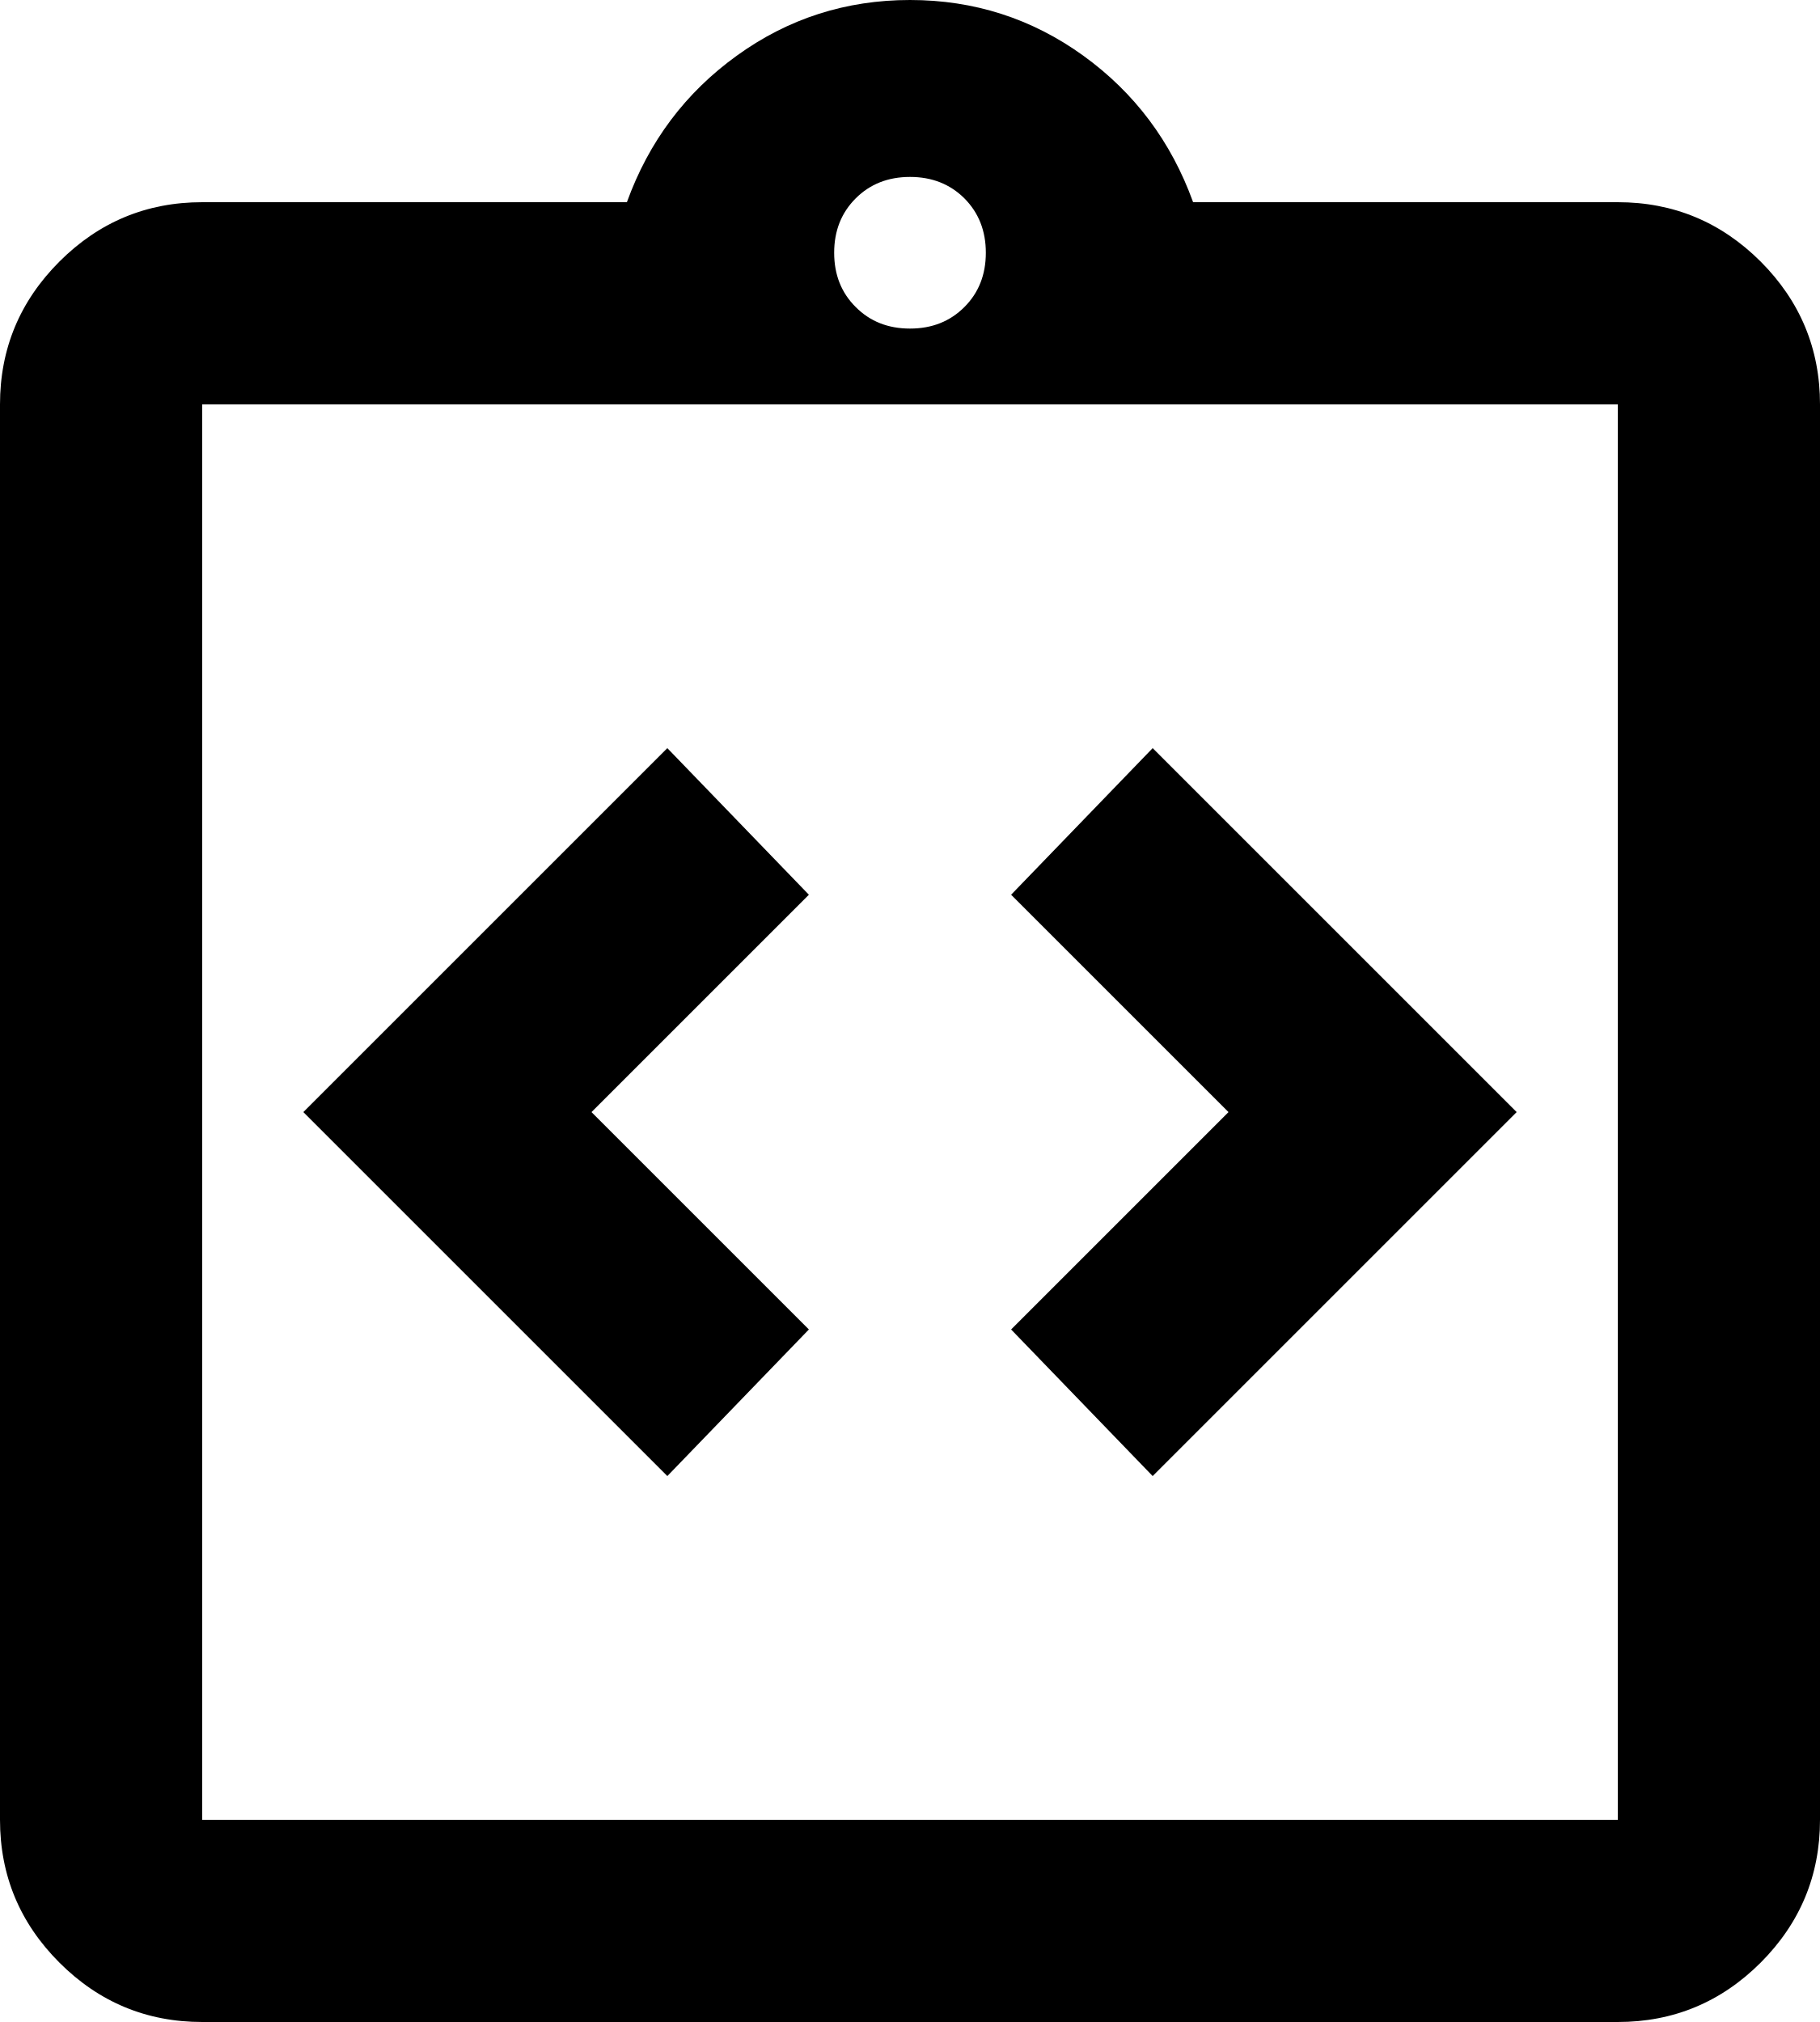
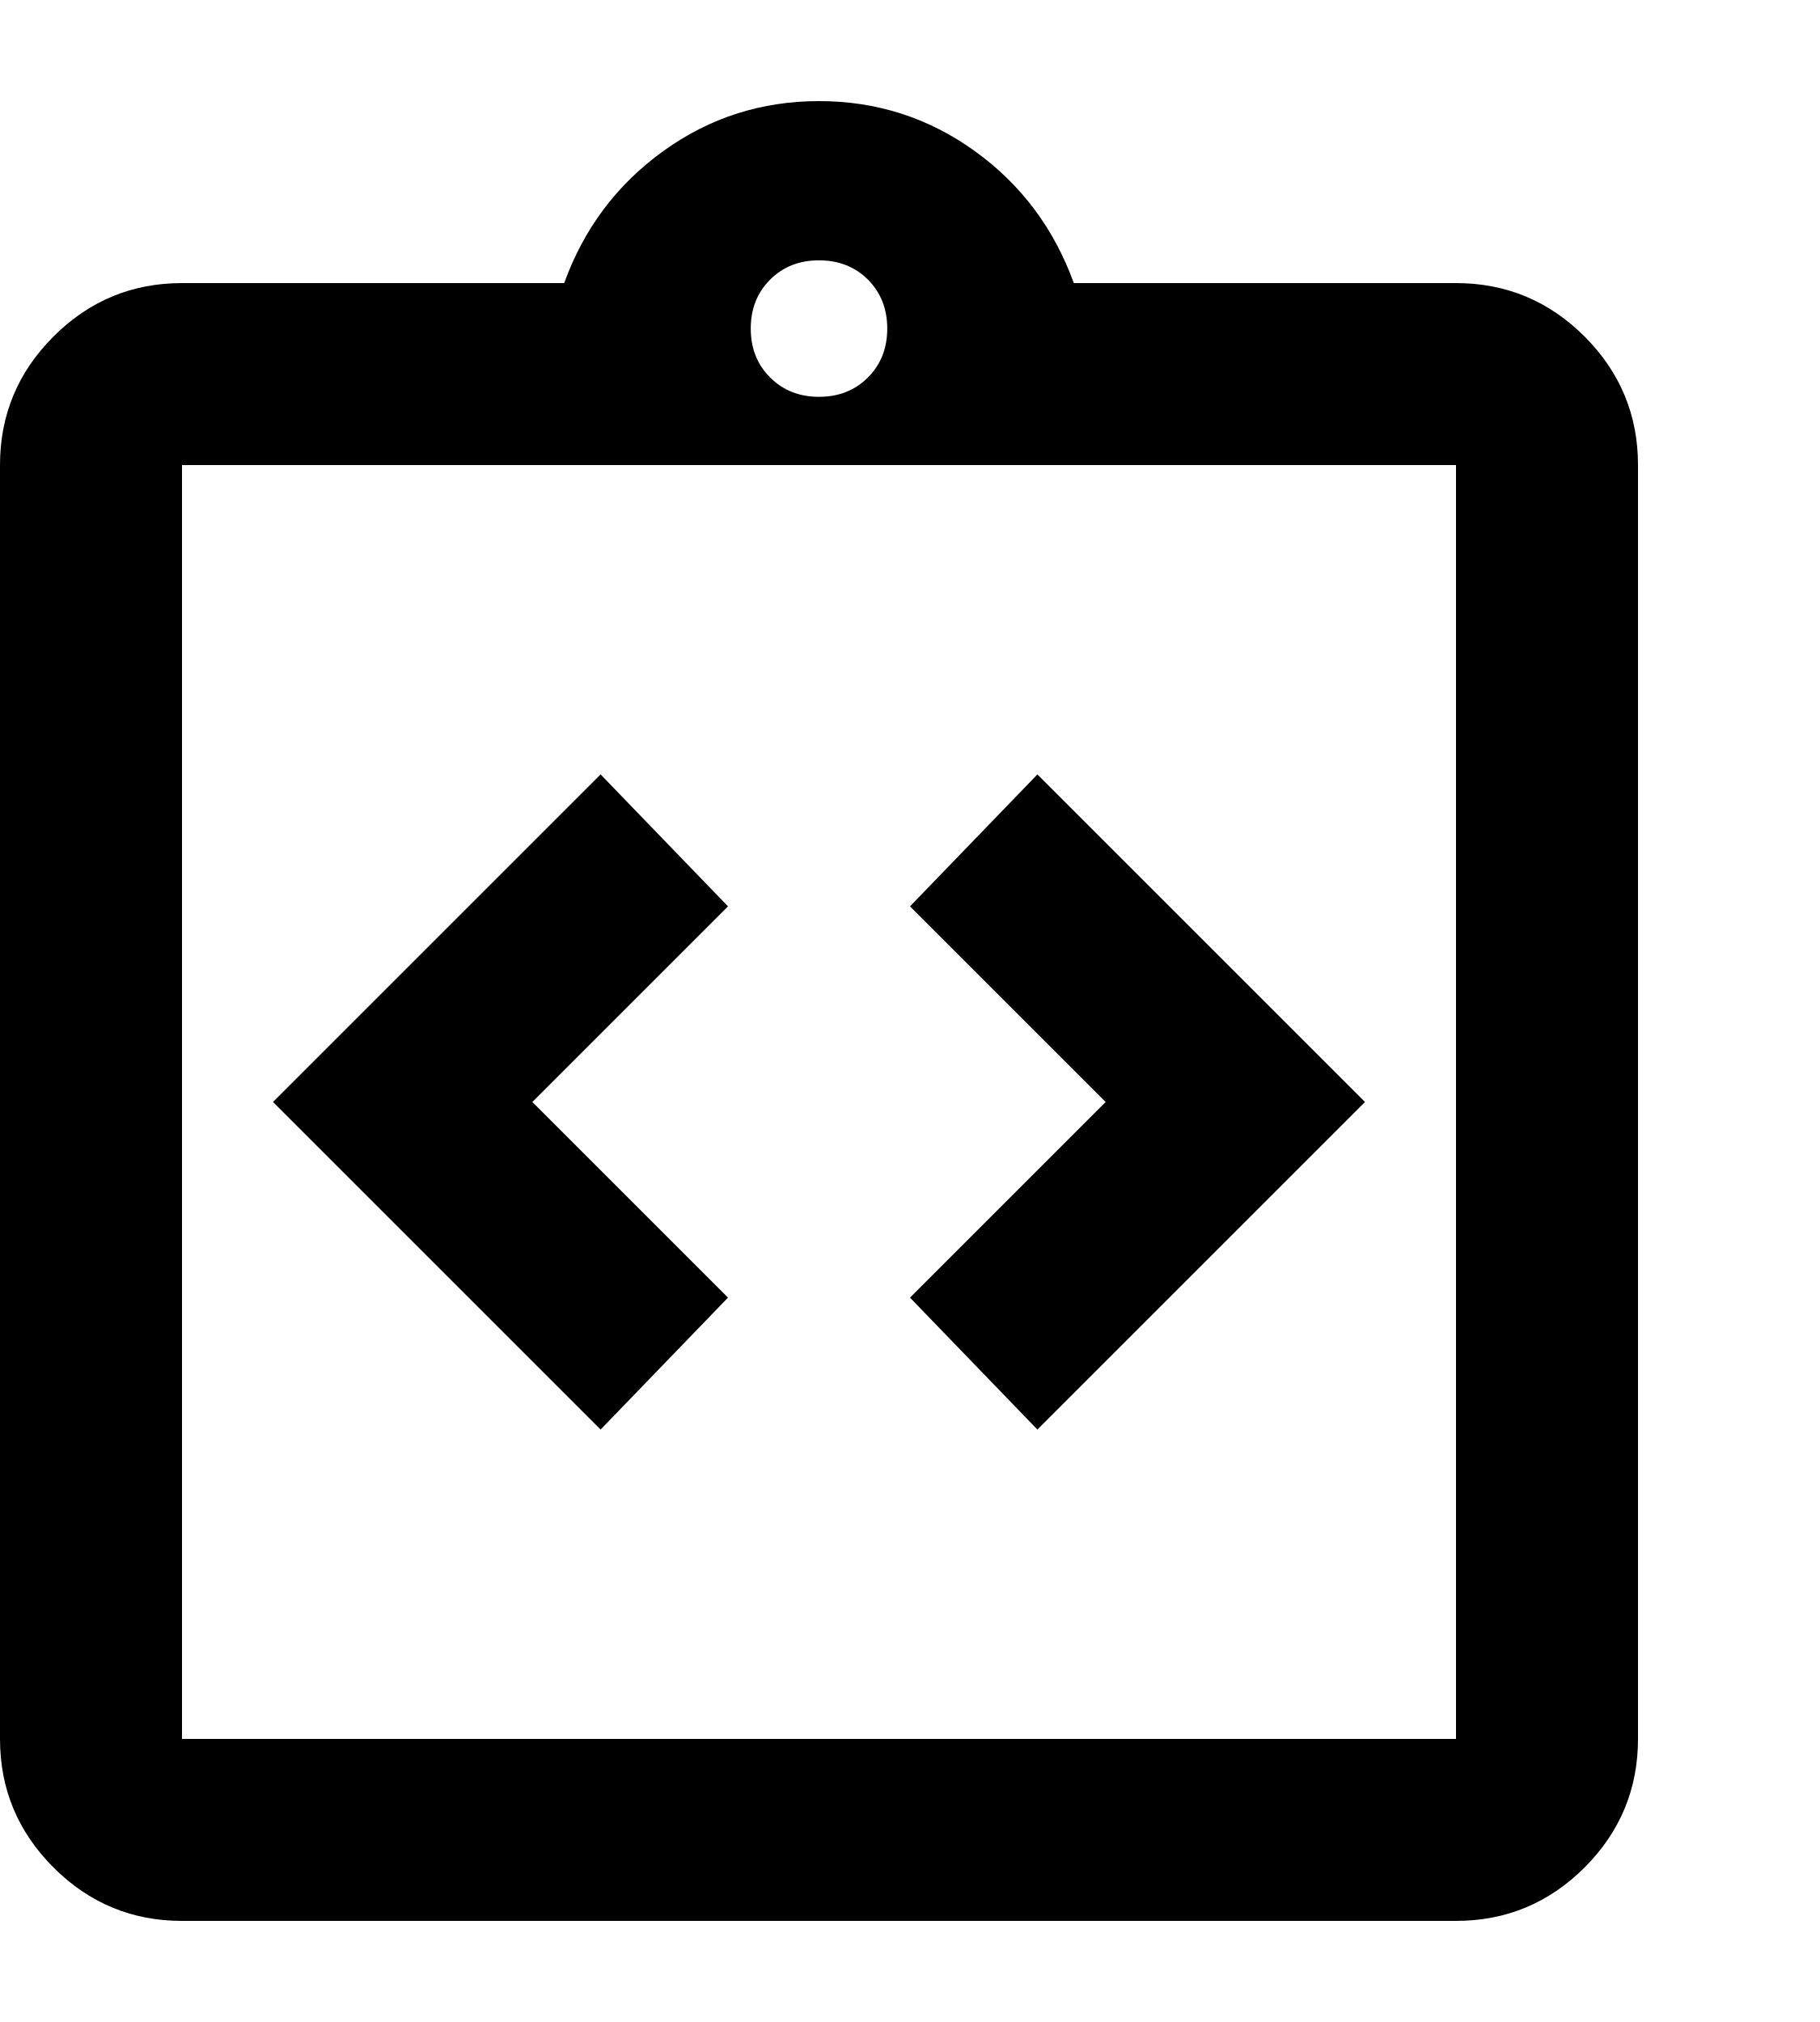
- <svg xmlns="http://www.w3.org/2000/svg" version="1.1" width="18px" height="20px">
+ <svg xmlns="http://www.w3.org/2000/svg" version="1.1" width="18px" height="20px" viewBox="0 0 20 20">
  <g transform="matrix(1 0 0 1 -15 -161 )">
    <path d="M 3 11  L 6.6 14.6  L 8 13.15  L 5.85 11  L 8 8.85  L 6.6 7.4  L 3 11  Z M 10 13.15  L 11.4 14.6  L 15 11  L 11.4 7.4  L 10 8.85  L 12.15 11  L 10 13.15  Z M 16 20  L 2 20  C 1.45 20  0.979 19.804  0.588 19.413  C 0.196 19.021  0 18.55  0 18  L 0 4  C 0 3.45  0.196 2.979  0.588 2.587  C 0.979 2.196  1.45 2  2 2  L 6.2 2  C 6.417 1.4  6.779 0.917  7.288 0.55  C 7.796 0.183  8.367 0  9 0  C 9.633 0  10.204 0.183  10.713 0.55  C 11.221 0.917  11.583 1.4  11.8 2  L 16 2  C 16.55 2  17.021 2.196  17.413 2.587  C 17.804 2.979  18 3.45  18 4  L 18 18  C 18 18.55  17.804 19.021  17.413 19.413  C 17.021 19.804  16.55 20  16 20  Z M 2 4  L 2 18  L 16 18  L 16 4  L 2 4  Z M 8.463 3.037  C 8.604 3.179  8.783 3.25  9 3.25  C 9.217 3.25  9.396 3.179  9.538 3.037  C 9.679 2.896  9.75 2.717  9.75 2.5  C 9.75 2.283  9.679 2.104  9.538 1.962  C 9.396 1.821  9.217 1.75  9 1.75  C 8.783 1.75  8.604 1.821  8.463 1.962  C 8.321 2.104  8.25 2.283  8.25 2.5  C 8.25 2.717  8.321 2.896  8.463 3.037  Z M 2 4  L 2 18  L 2 4  Z " fill-rule="nonzero" fill="currentColor" stroke="none" transform="matrix(1 0 0 1 15 161 )" />
  </g>
</svg>
